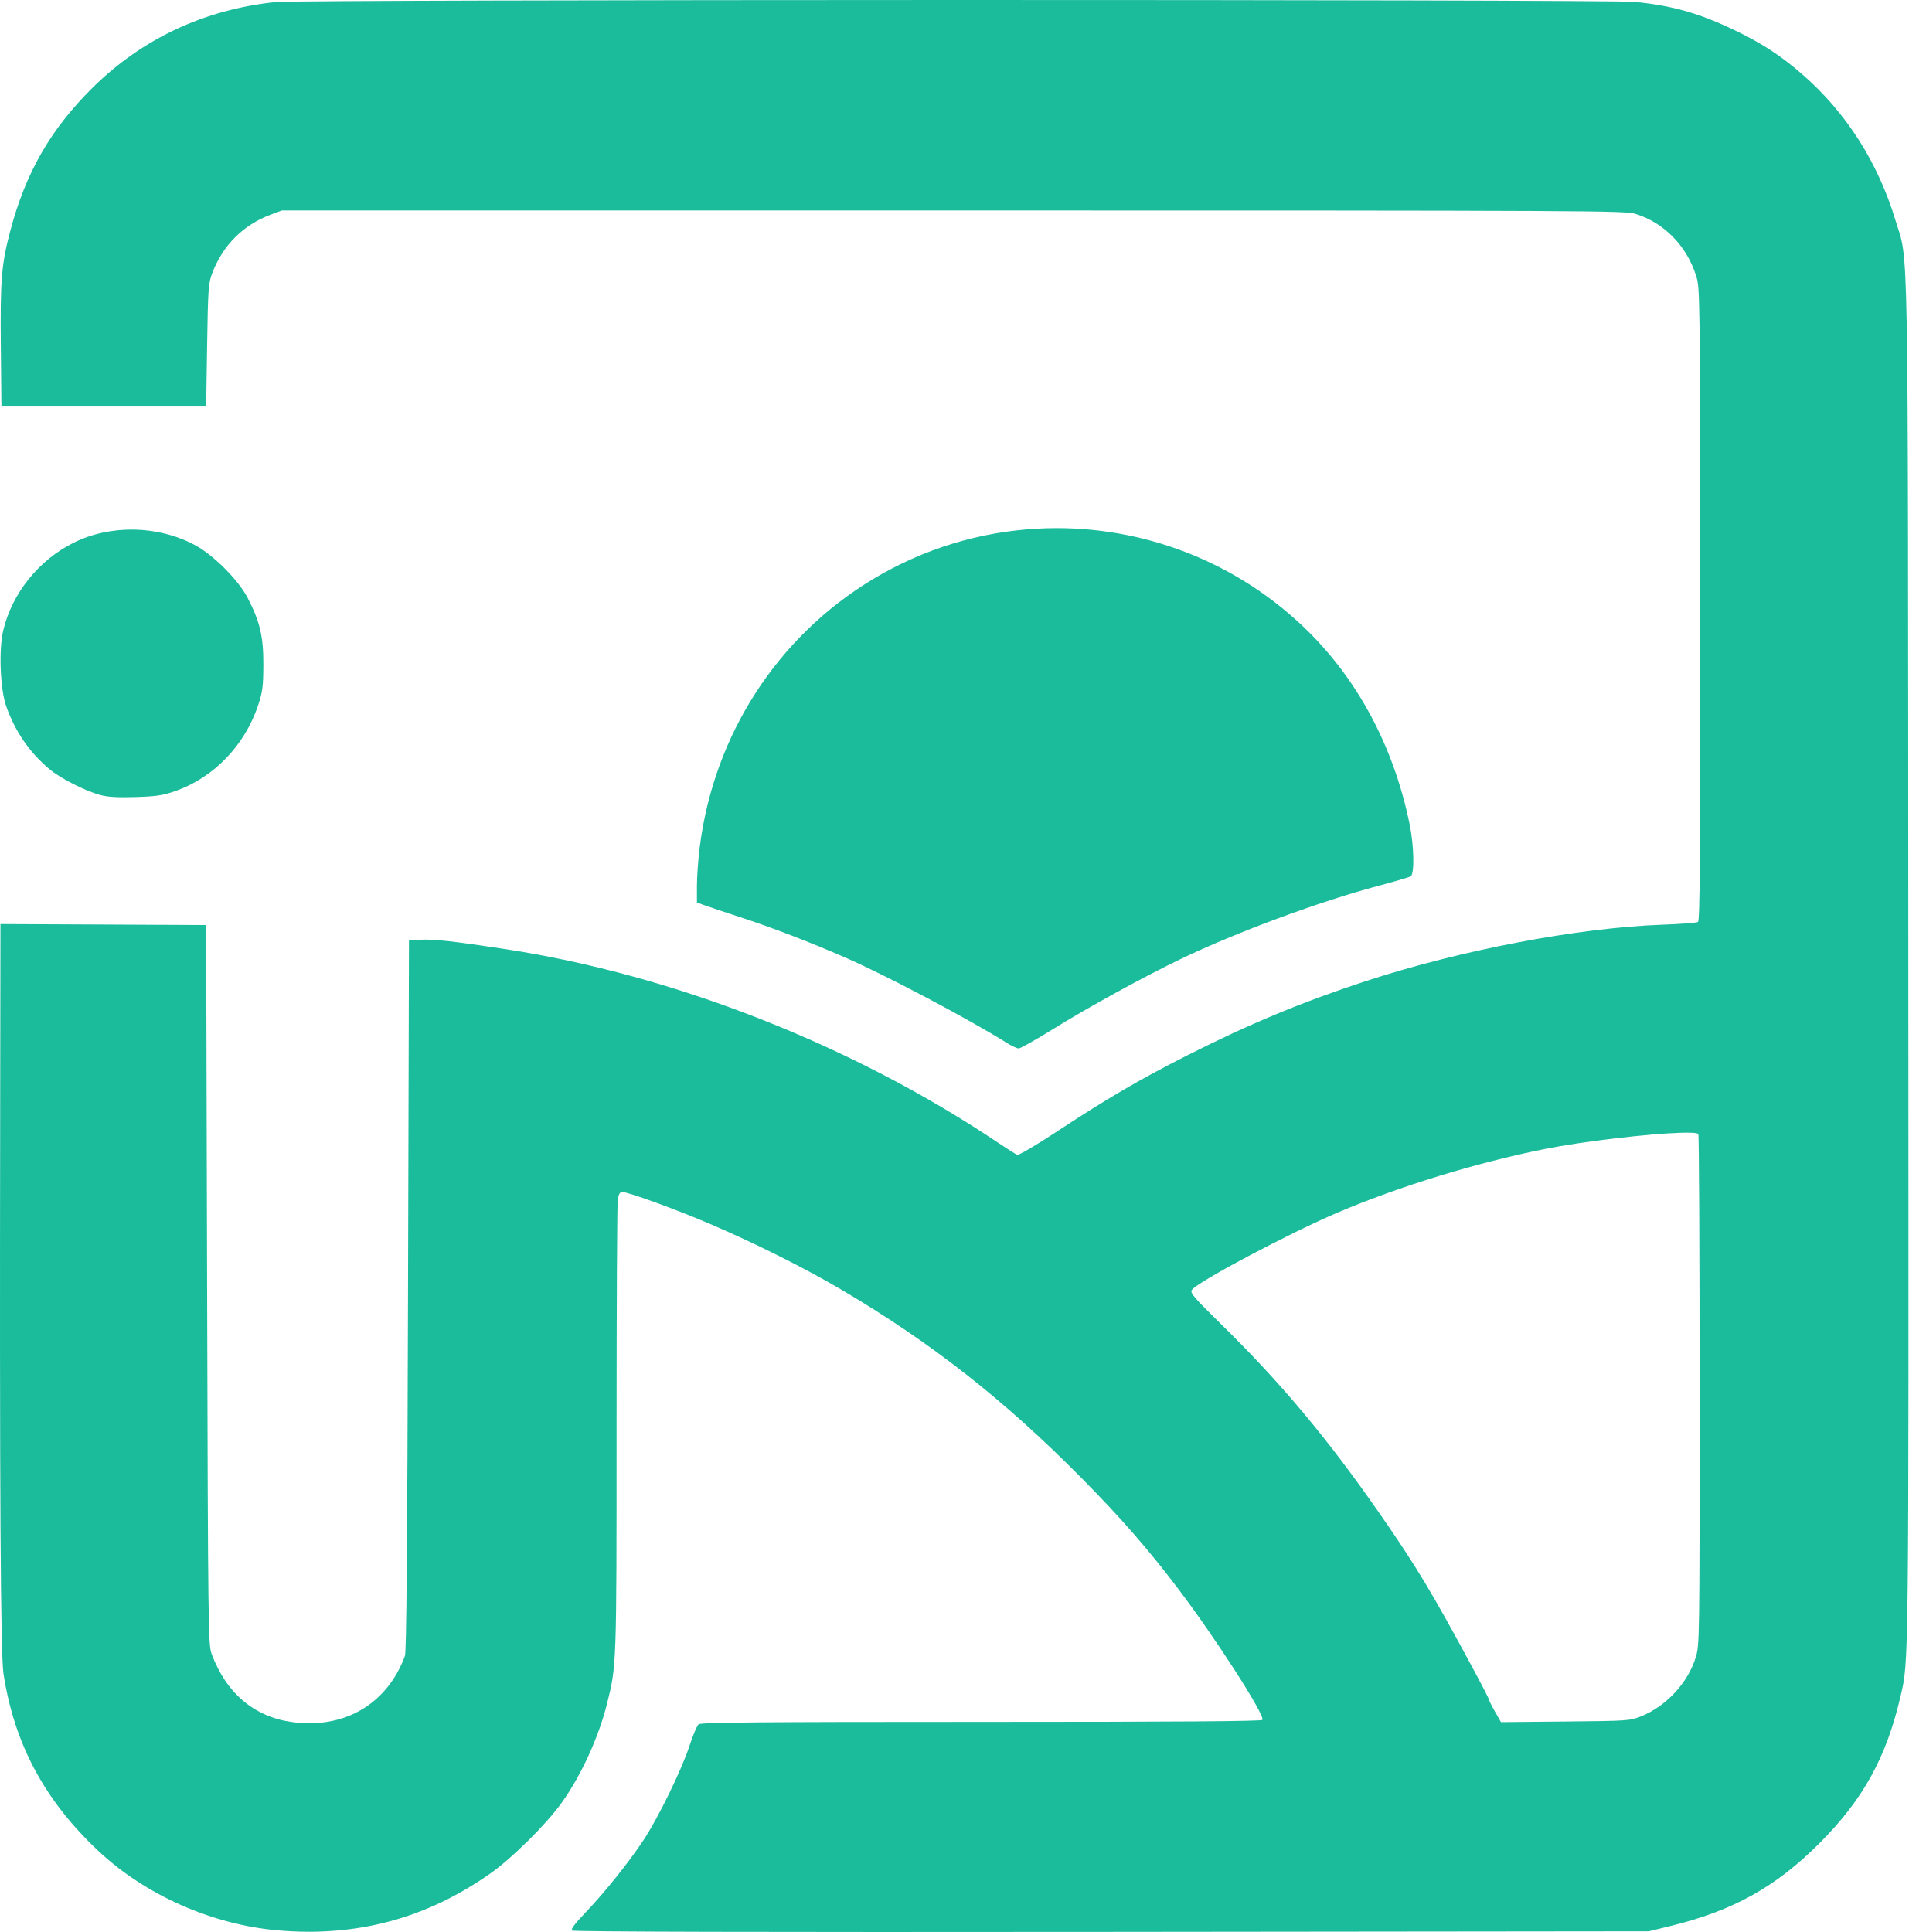
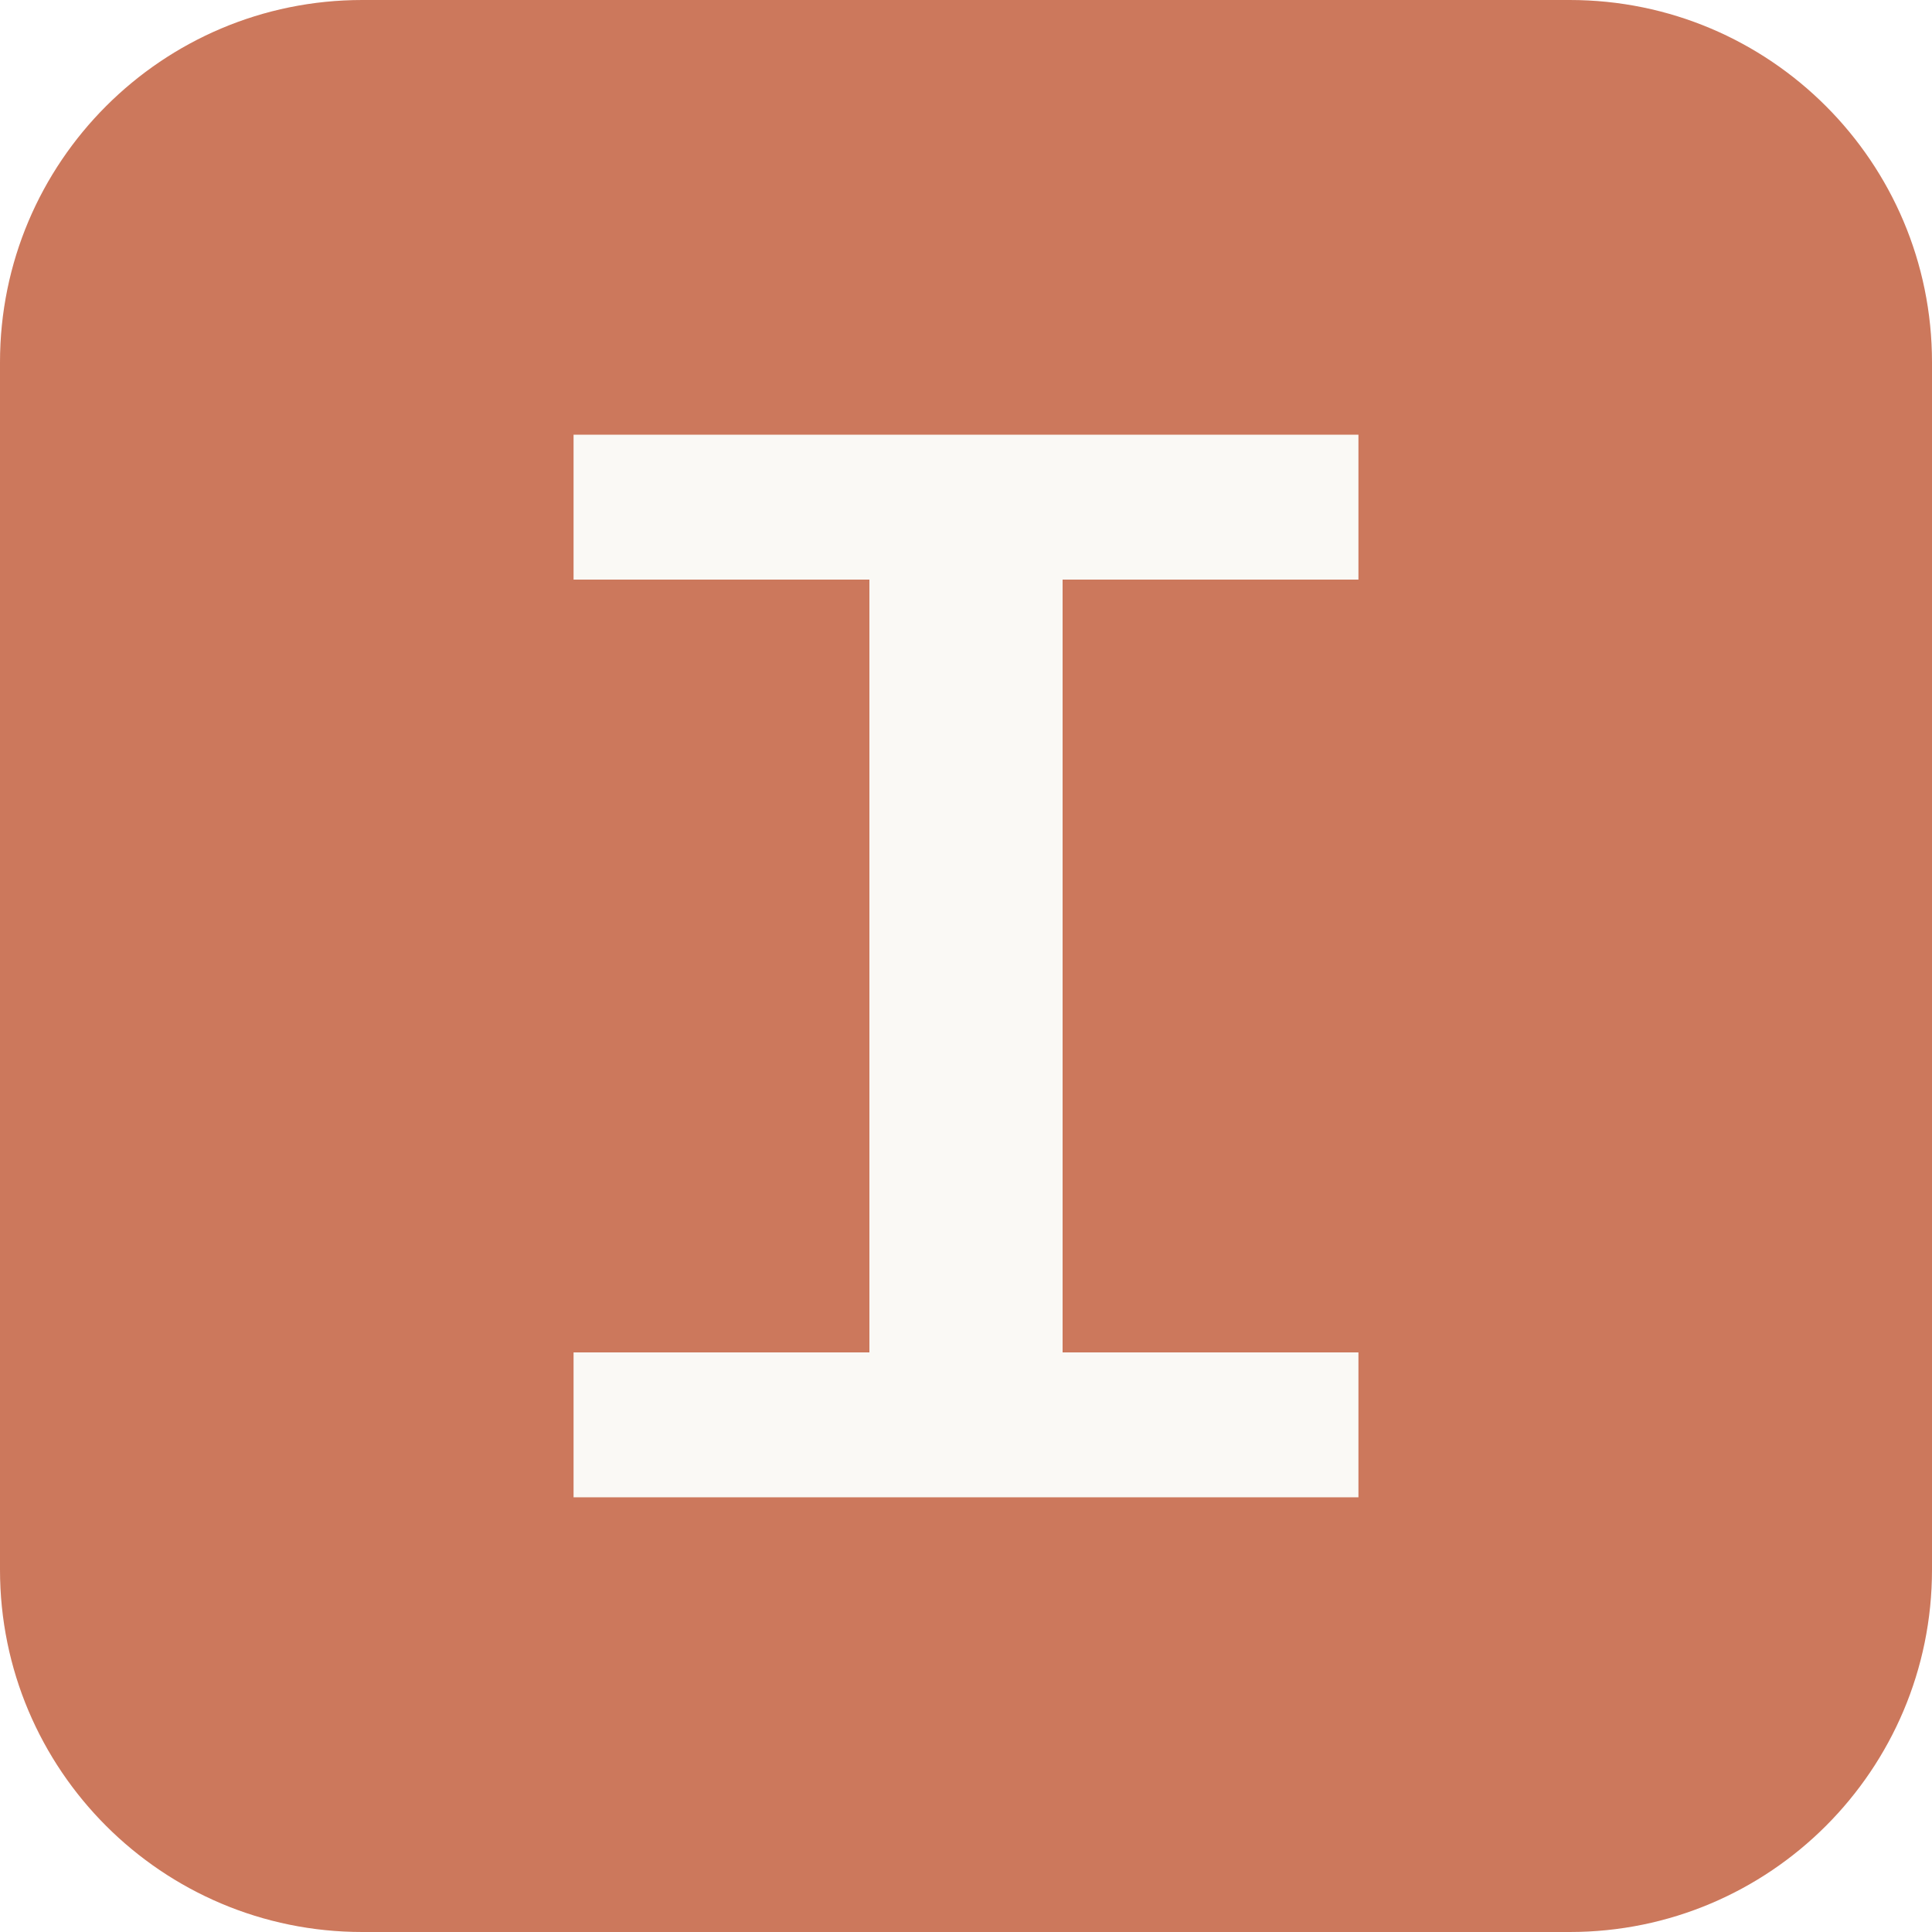
- <svg xmlns="http://www.w3.org/2000/svg" version="1.1" id="svg1" width="997.418" height="1009.812" viewBox="0 0 997.418 1009.812">
-   <defs id="defs1" />
-   <path id="path1" style="fill:#1abc9c" d="M 854.337,0.988 C 840.315,-0.376 157.455,-0.305 144.128,1.062 107.105,4.862 74.312,20.191 48.418,45.801 26.443,67.533 13.31,90.409 5.32,120.863 0.743,138.31 0.086,146.369 0.427,181.002 l 0.311,31.5 H 54.238 107.738 l 0.504,-32 c 0.466,-29.591 0.666,-32.426 2.65,-37.678 5.506,-14.573 16.214,-25.291 30.635,-30.664 l 5.787,-2.158 h 350.873 c 336.697,0 351.11,0.075 356.713,1.824 14.74,4.601 26.52,16.62 31.469,32.105 2.097,6.562 2.1,6.835 2.201,171.879 0.081,132.876 -0.15,165.461 -1.174,166.094 -0.7,0.433 -9.009,1.068 -18.465,1.412 -44.399,1.614 -105.743,13.288 -155.33,29.559 -33.114,10.866 -60.701,22.336 -92.863,38.611 -25.173,12.739 -42.058,22.609 -68.848,40.246 -10.366,6.825 -19.47,12.171 -20.23,11.879 -0.76,-0.292 -5.329,-3.18 -10.152,-6.418 -75.843,-50.913 -169.358,-87.657 -257.281,-101.094 -27.132,-4.146 -37.533,-5.298 -44.488,-4.922 l -6,0.324 -0.5,185.5 c -0.357,132.269 -0.82,186.364 -1.611,188.51 -9.274,25.148 -31.634,38.279 -58.889,34.584 -19.821,-2.687 -34.459,-15.055 -42.131,-35.594 -1.792,-4.799 -1.889,-12.572 -2.369,-193 l -0.5,-188 -53.75,-0.258 -53.75,-0.258 -0.145,92.258 c -0.323,204.124 0.176,289.616 1.75,299.758 5.669,36.525 21.432,65.961 49.436,92.322 24.543,23.103 59.359,38.576 93.654,41.619 41.198,3.656 77.801,-6.112 111.305,-29.697 11.4,-8.026 29.307,-25.776 37.289,-36.963 10.236,-14.347 19.268,-34.04 23.674,-51.627 5.073,-20.249 5.029,-19.146 5.029,-143.438 -0.002,-63.957 0.282,-118.069 0.631,-120.25 0.426,-2.667 1.148,-3.967 2.203,-3.967 3.209,0 28.267,9.114 46.174,16.793 23.338,10.008 49.322,22.997 68,33.994 47.351,27.88 85.536,57.819 126.125,98.883 20.69,20.933 34.658,36.961 50.82,58.33 19.379,25.622 45.035,65.609 43.592,67.943 -0.454,0.735 -45.2,1.057 -146.904,1.057 -115.528,0 -146.567,0.263 -147.76,1.25 -0.831,0.688 -2.979,5.75 -4.773,11.25 -4.089,12.53 -16.162,37.339 -23.887,49.08 -7.667,11.654 -20.515,27.7 -30.535,38.137 -5.273,5.492 -7.675,8.684 -7.025,9.334 0.646,0.646 98.014,0.887 281.918,0.695 l 280.93,-0.295 11.5,-2.818 c 32.588,-7.988 54.761,-20.311 77.541,-43.092 22.826,-22.828 35.006,-44.814 42.398,-76.541 4.49,-19.269 4.372,-8.58 4.162,-383 -0.221,-394.481 0.278,-365.685 -6.727,-388.9 -9.149,-30.322 -25.91,-56.531 -48.879,-76.428 C 930.526,28.965 920.897,22.687 906.851,15.928 888.124,6.915 874.026,2.904 854.337,0.988 Z M 542.339,276.297 c -29.845,1.592 -59.544,10.362 -86.422,26.598 -49.625,29.975 -82.658,81.051 -90.162,139.41 -0.835,6.491 -1.518,15.766 -1.518,20.613 v 8.812 l 4.25,1.531 c 2.337,0.842 10.775,3.662 18.75,6.264 16.498,5.382 35.668,12.749 54.545,20.965 21.133,9.197 64.515,32.134 84.455,44.65 2.475,1.554 5.243,2.833 6.15,2.844 0.907,0.01 8.786,-4.415 17.51,-9.832 18.916,-11.746 48.487,-27.966 67.846,-37.215 29.223,-13.961 71.899,-29.739 102.512,-37.9 8.516,-2.271 16.157,-4.504 16.982,-4.961 2.069,-1.147 1.804,-15.815 -0.49,-27.074 -8.442,-41.438 -27.895,-77.4 -56.348,-104.166 C 642.23,290.929 592.082,273.643 542.339,276.297 Z M 70.064,276.803 c -10.931,-0.198 -21.847,2.058 -31.439,6.793 -18.358,9.061 -32.412,26.58 -36.98,46.096 -2.347,10.026 -1.536,30.508 1.557,39.311 4.707,13.4 12.235,24.342 22.814,33.162 5.588,4.659 18.492,11.219 26.223,13.33 4.02,1.098 8.998,1.396 18.5,1.107 10.913,-0.331 14.261,-0.831 20.854,-3.121 20.06,-6.968 36.375,-23.899 43.342,-44.979 2.295,-6.944 2.651,-9.716 2.697,-21 0.06,-14.815 -1.757,-22.565 -8.205,-35 -4.934,-9.515 -18.076,-22.624 -27.832,-27.764 -9.651,-5.084 -20.598,-7.737 -31.529,-7.936 z m 808.176,315.268 c 5.442,-0.172 8.936,0.022 9.352,0.695 0.359,0.581 0.662,60.883 0.662,134.004 0.008,131.186 -0.019,133.035 -2.041,139.58 -4.112,13.315 -15.447,25.496 -28.65,30.789 -5.632,2.258 -6.933,2.346 -39.465,2.66 l -33.643,0.324 -3.107,-5.432 c -1.709,-2.987 -3.109,-5.777 -3.109,-6.197 0,-0.42 -3.663,-7.564 -8.141,-15.877 -21.647,-40.188 -29.75,-53.678 -48.43,-80.623 -27.47,-39.626 -52.178,-69.188 -83.354,-99.73 -14.058,-13.772 -16.412,-16.499 -15.496,-17.953 2.575,-4.09 50.883,-29.74 76.576,-40.66 32.036,-13.616 72.299,-25.963 107.844,-33.072 20.826,-4.165 54.677,-7.991 71.002,-8.508 z" />
+ <svg xmlns="http://www.w3.org/2000/svg" viewBox="0 0 32 32" role="img" aria-label="Imago">
+   <rect width="32" height="32" rx="6" fill="#CC785C" />
+   <path fill="#FAF9F5" d="M9.5 7.2h13v2.4h-4.9v12.8h4.9v2.4h-13v-2.4h4.9V9.6h-4.9z" />
</svg>
